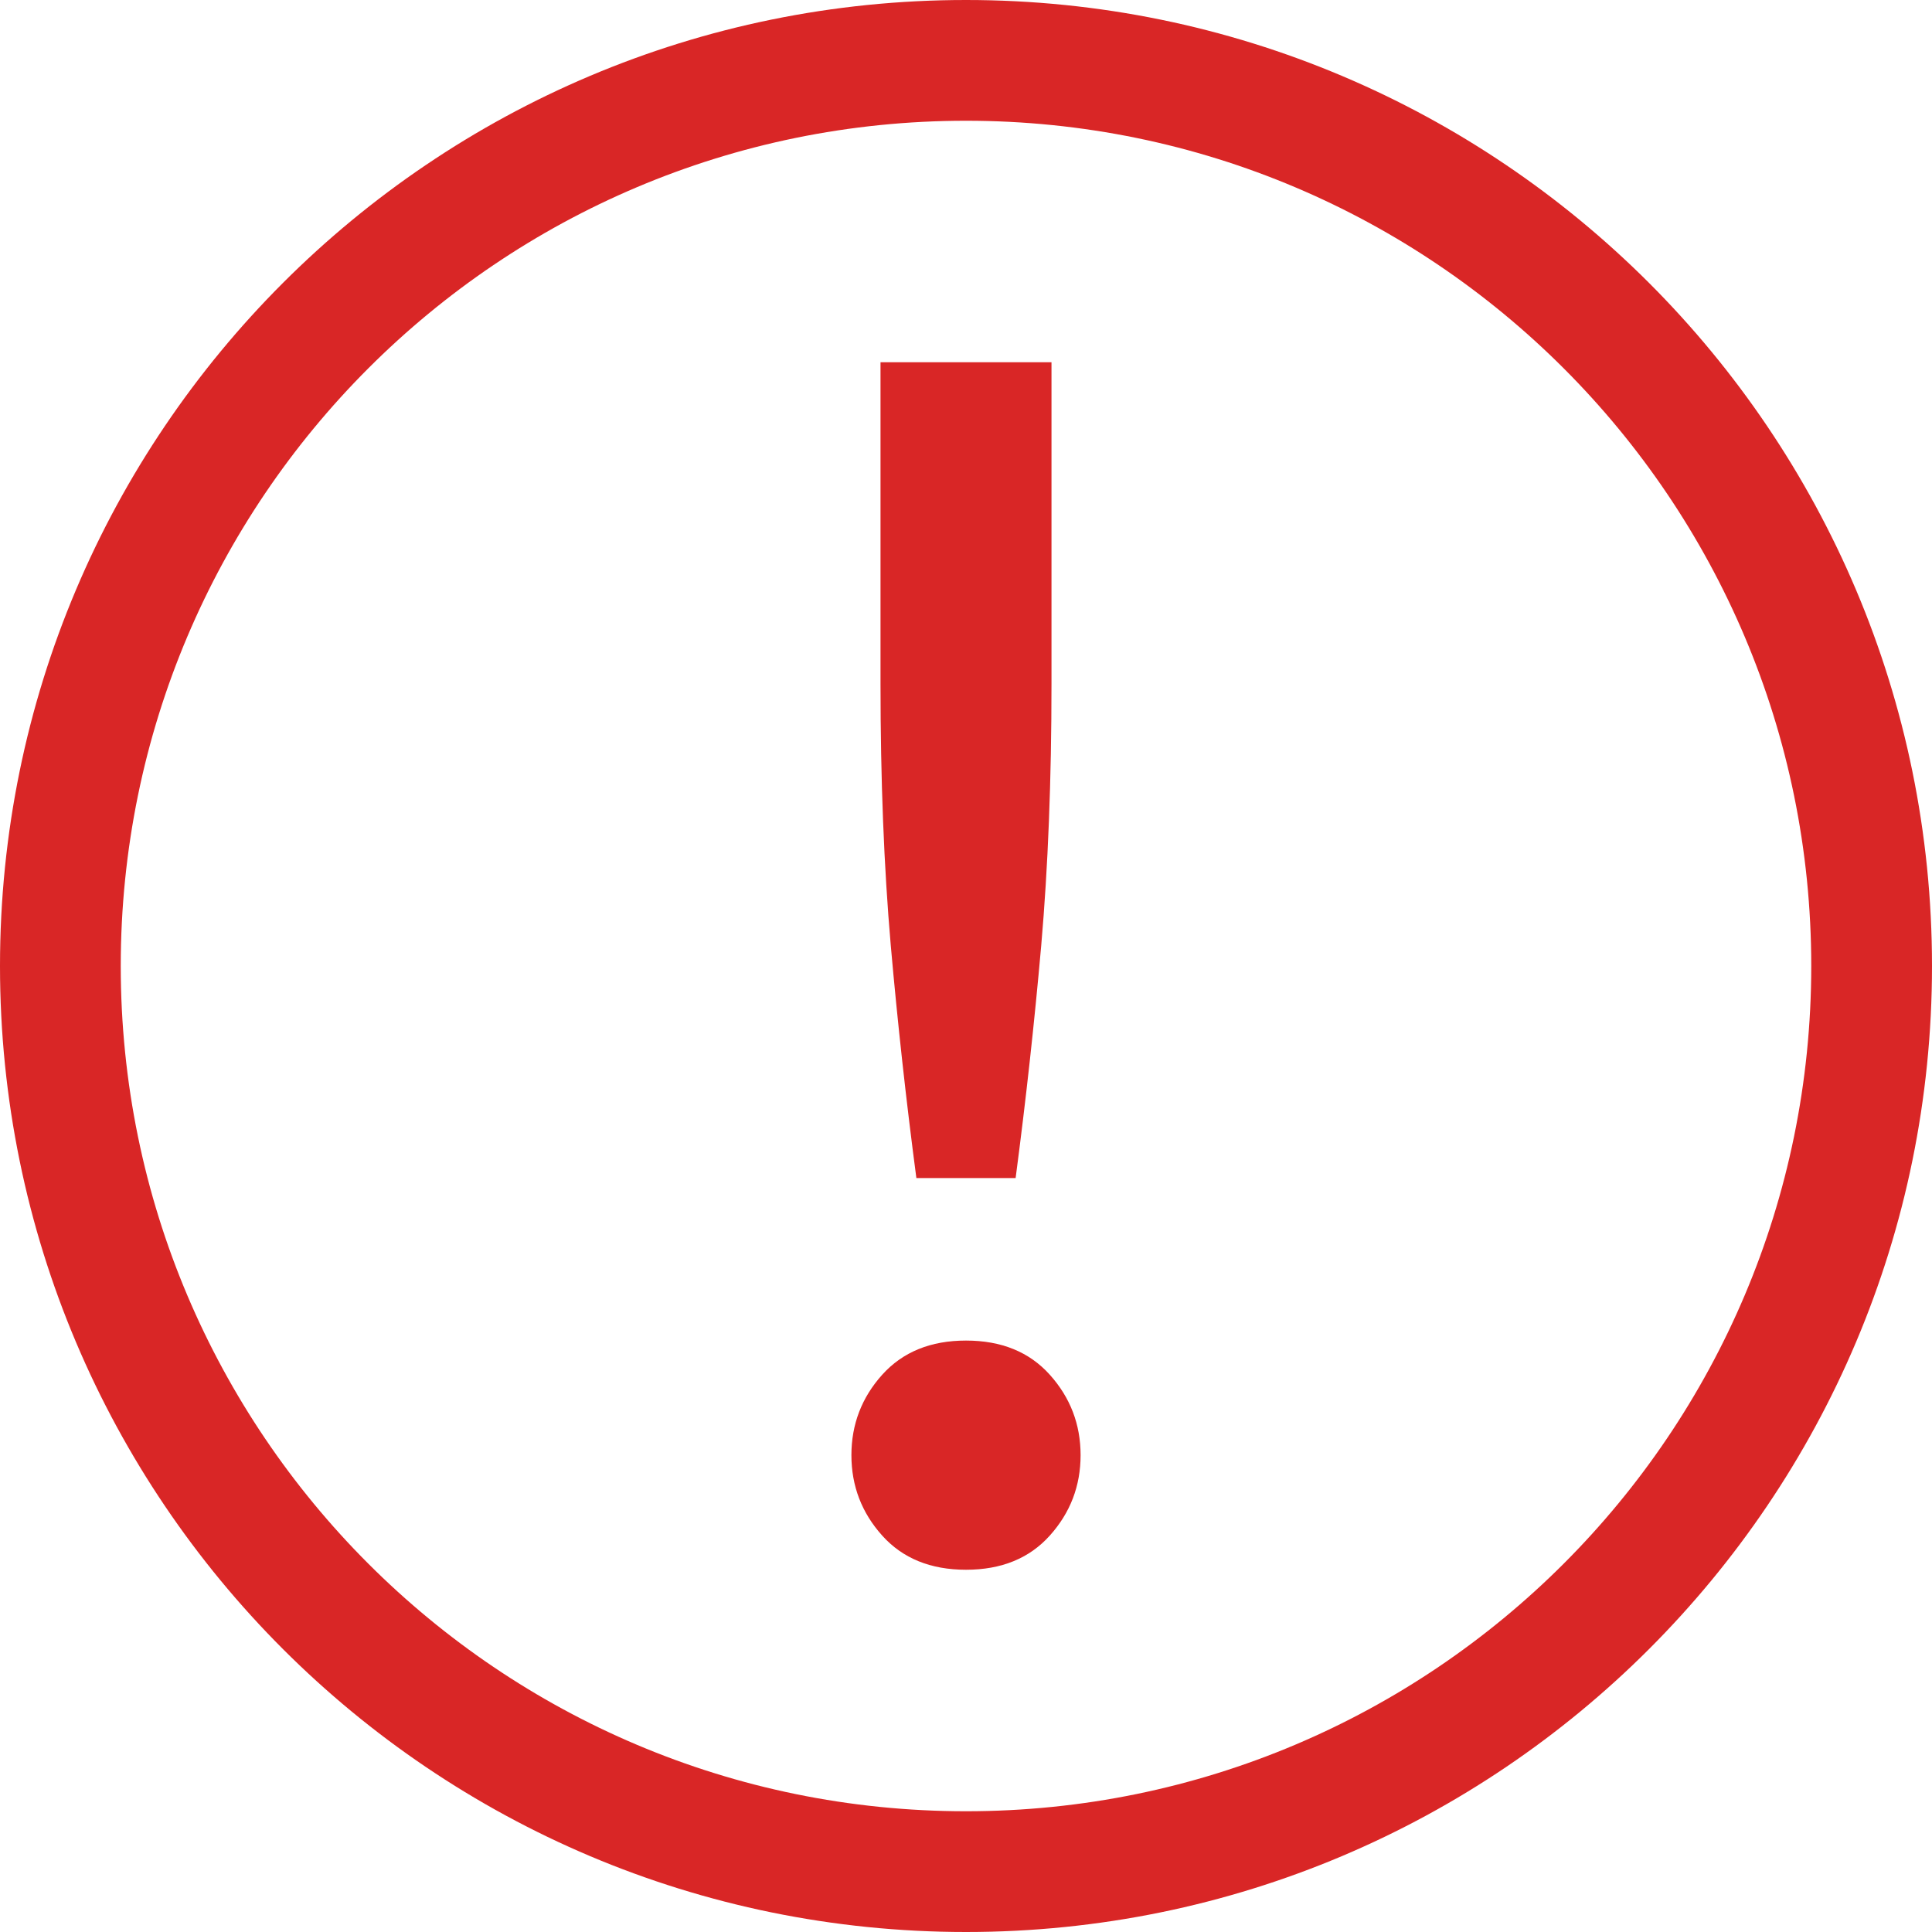
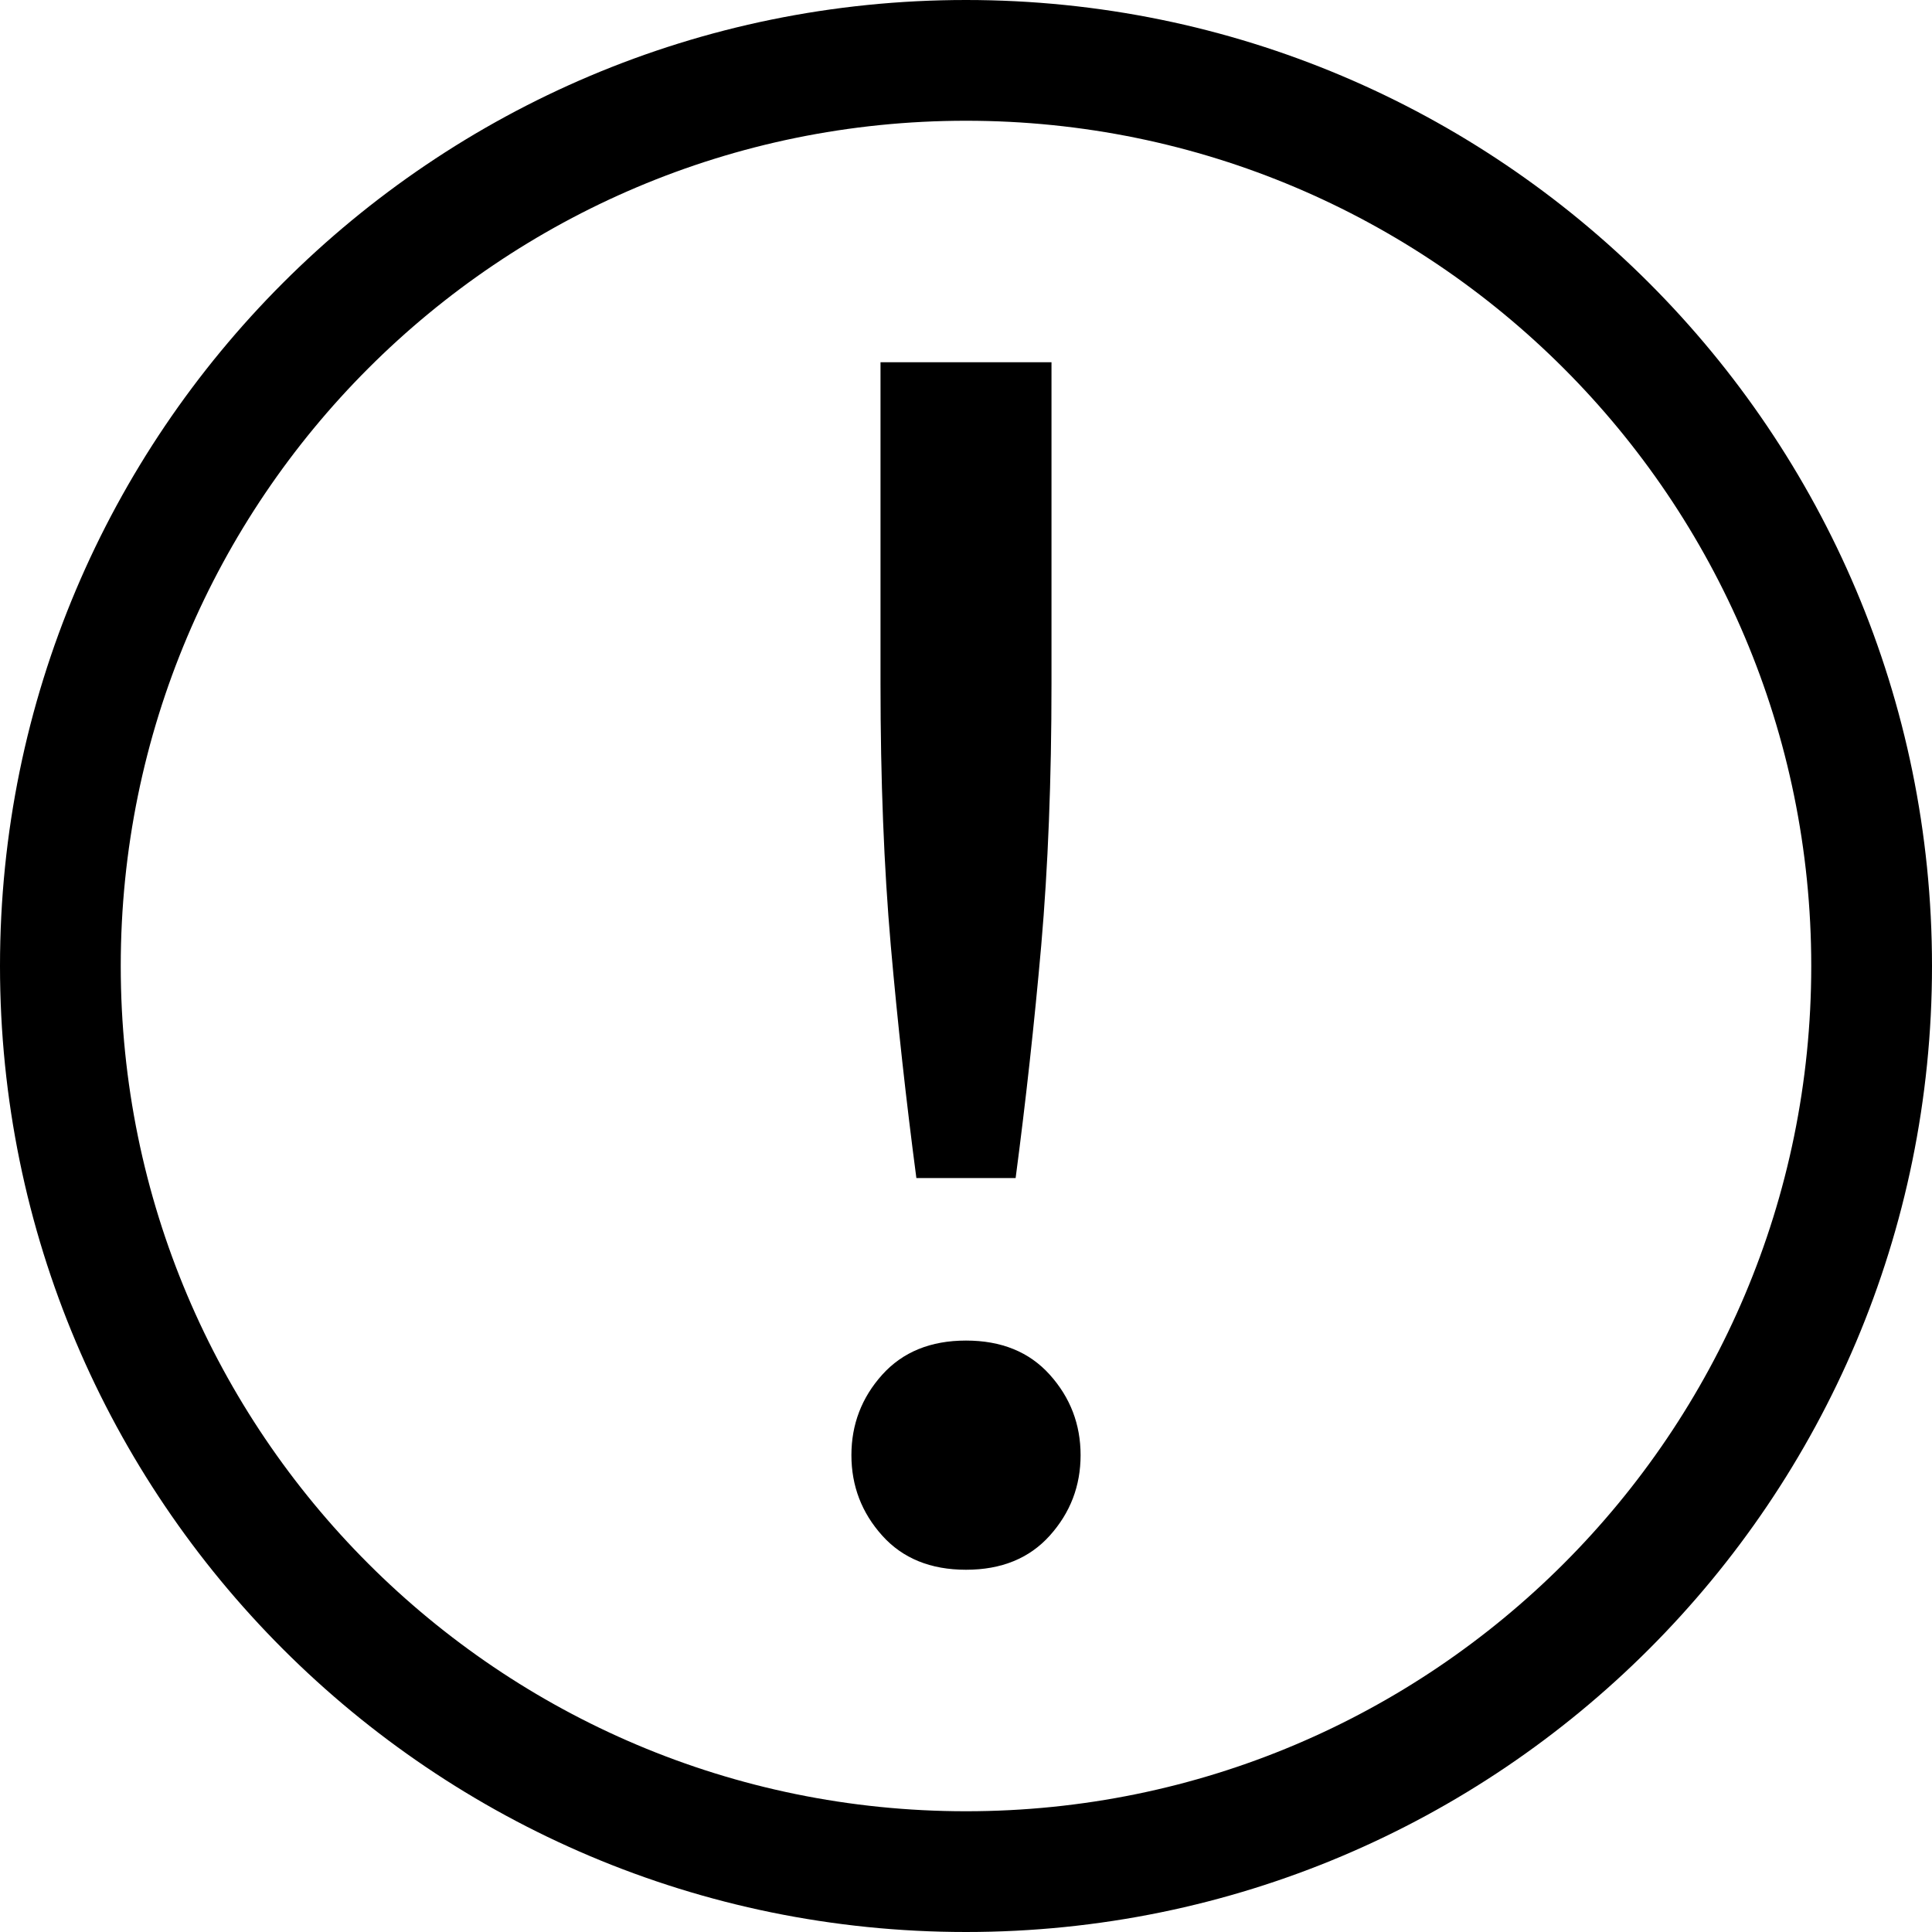
- <svg xmlns="http://www.w3.org/2000/svg" fill="#000000" width="16px" height="16px" viewBox="0 0 16 16">
-   <g fill="#D92626">
+ <svg xmlns="http://www.w3.org/2000/svg" fill="#000000" viewBox="0 0 16 16">
+   <g fill="currentColor">
    <path d="M8 0a8 8 0 0 0-8 8 8 8 0 0 0 8 8 8 8 0 0 0 8-8 8 8 0 0 0-8-8zm0 1a7 7 0 0 1 7 7 7 7 0 0 1-7 7 7 7 0 0 1-7-7 7 7 0 0 1 7-7z" />
    <path d="M8.708 5.663q0 1.19-.085 2.167-.085.963-.212 1.926h-.822q-.127-.963-.212-1.926-.085-.977-.085-2.167V3h1.416zm.241 6.388q0 .382-.255.666Q8.44 13 8 13q-.44 0-.694-.283-.255-.284-.255-.666 0-.382.255-.666.255-.283.694-.283.44 0 .694.283.255.284.255.666z" style="line-height:1000%;-inkscape-font-specification:Ubuntu" font-weight="400" font-family="Ubuntu" letter-spacing="0" word-spacing="0" />
  </g>
</svg>
